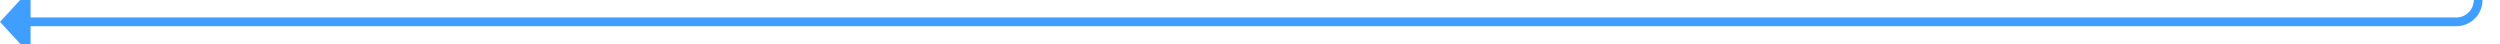
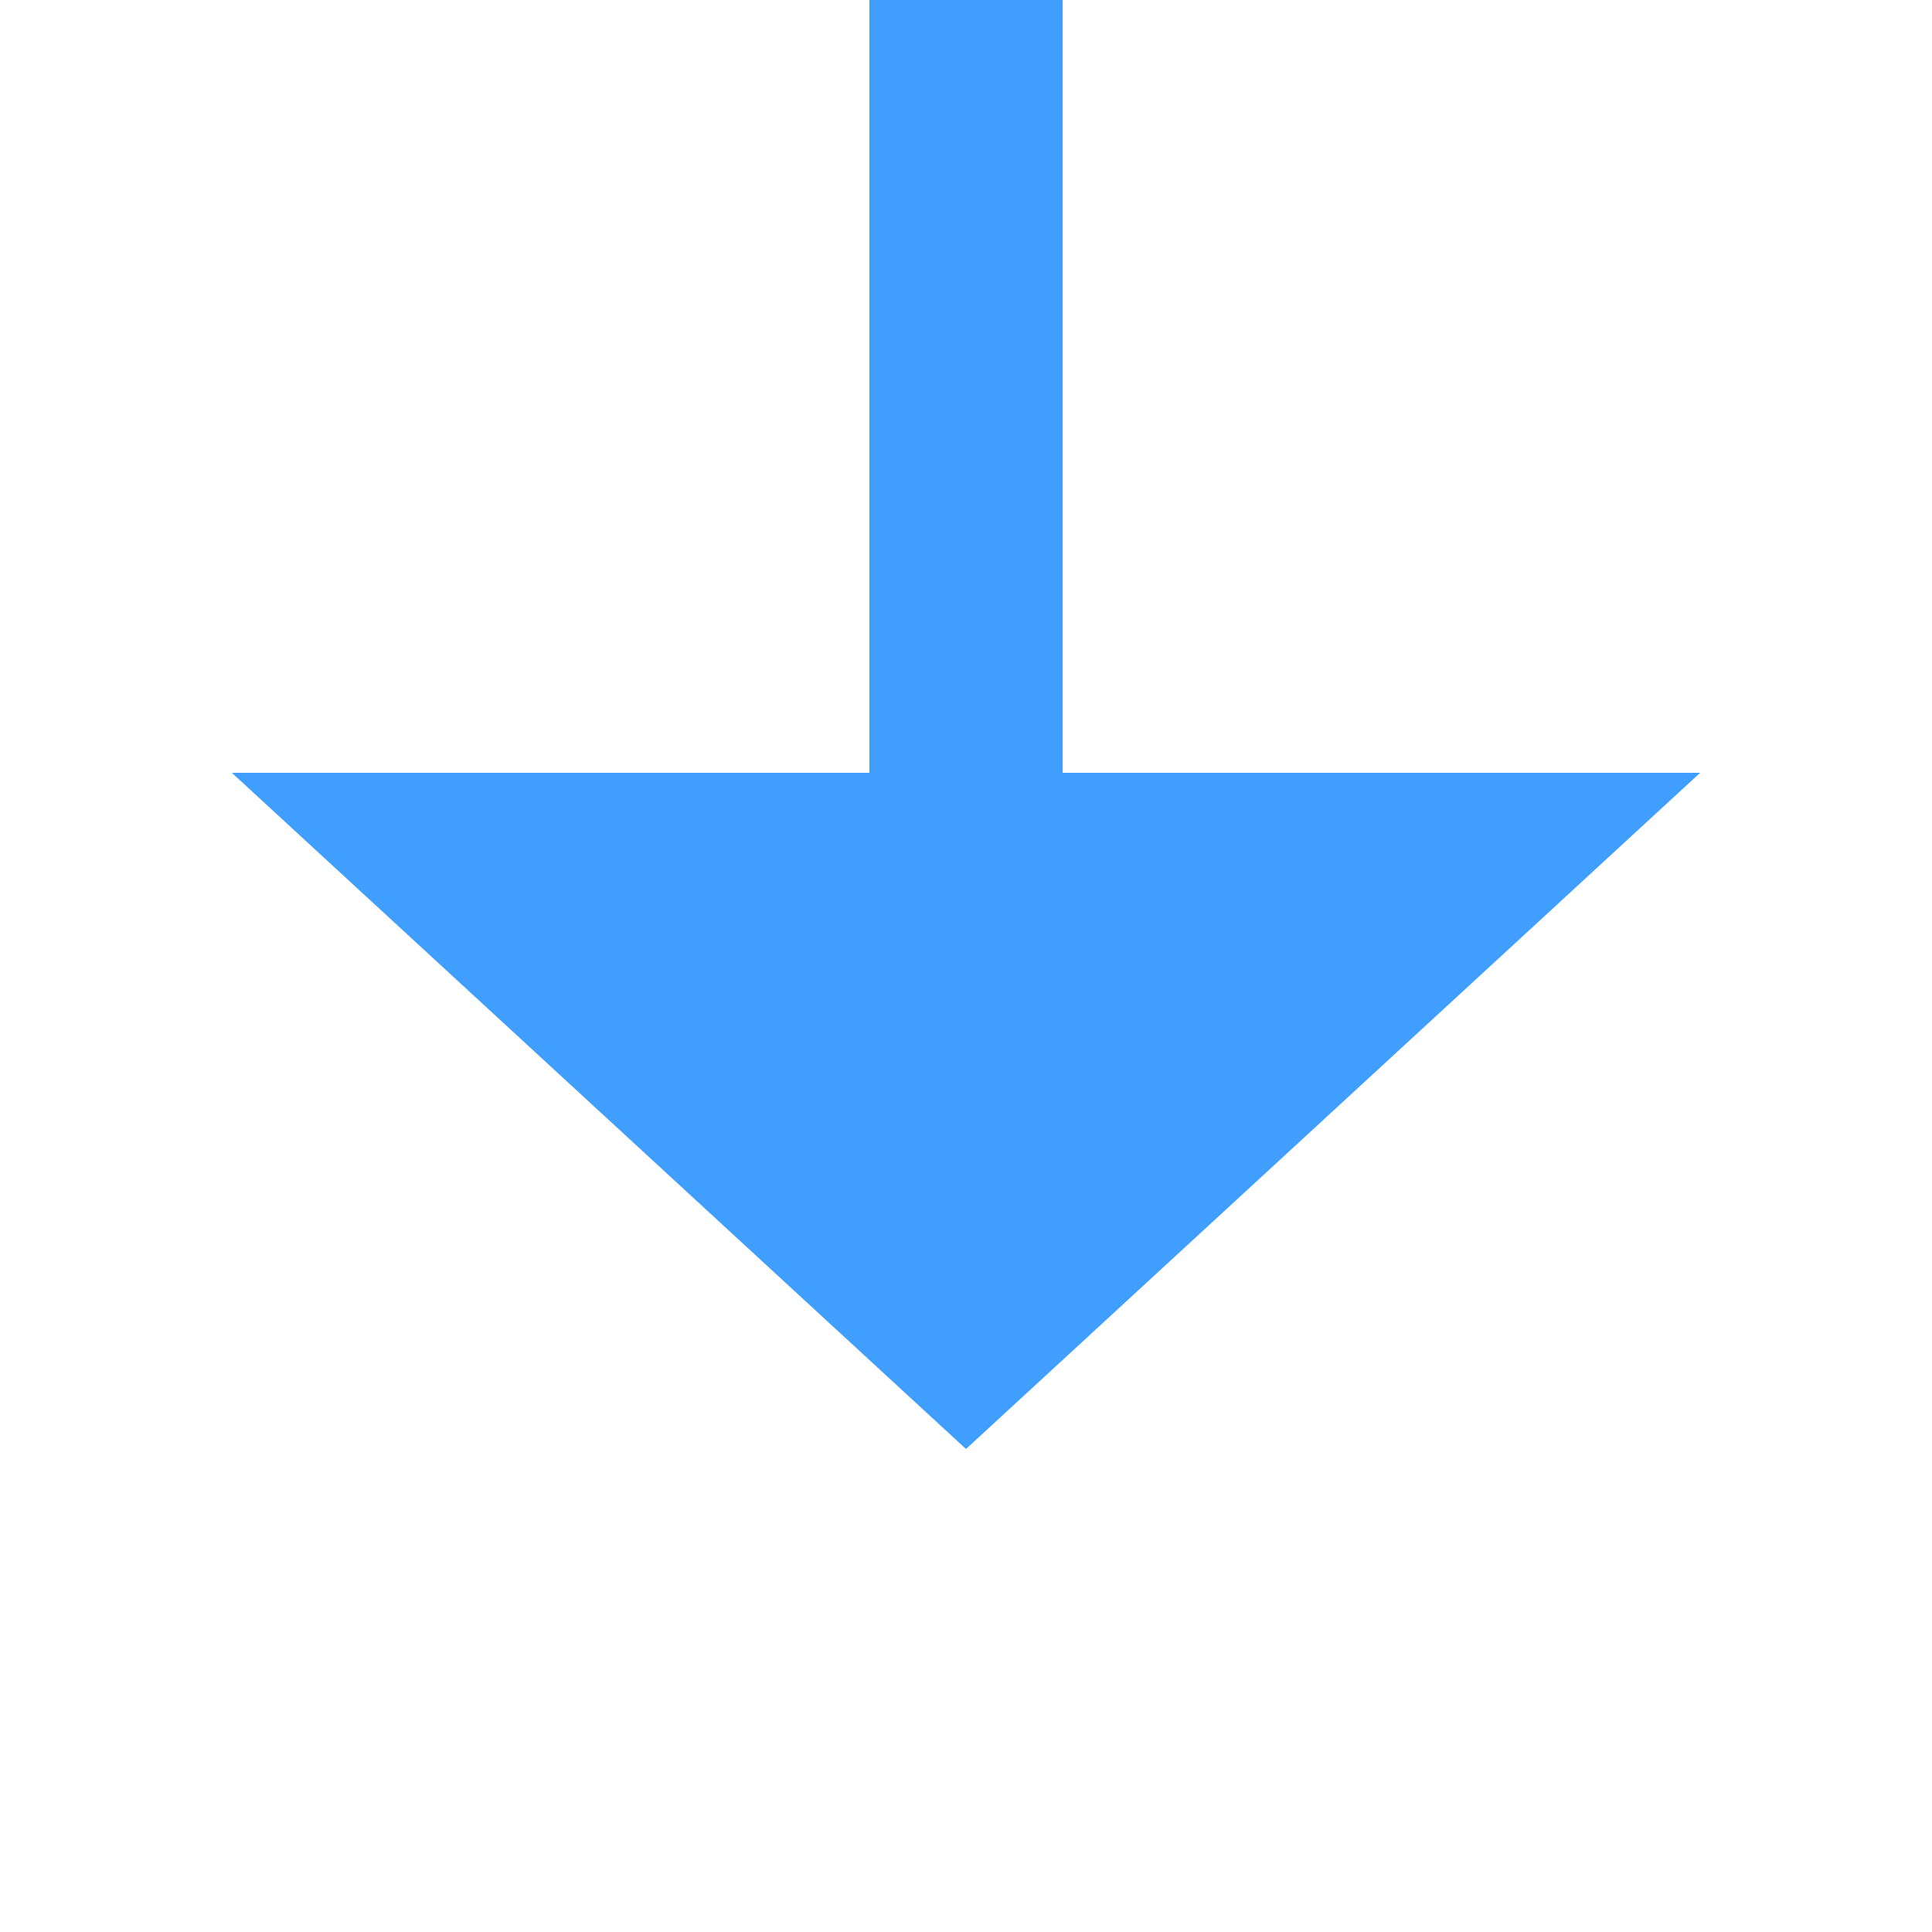
- <svg xmlns="http://www.w3.org/2000/svg" version="1.1" width="572px" height="10px" preserveAspectRatio="xMinYMid meet" viewBox="515 1131  572 8">
-   <path d="M 1082 1018  L 1082 1130  A 5 5 0 0 1 1077 1135 L 521 1135  " stroke-width="2" stroke="#409eff" fill="none" />
-   <path d="M 522 1127.4  L 515 1135  L 522 1142.6  L 522 1127.4  Z " fill-rule="nonzero" fill="#409eff" stroke="none" />
+ <svg xmlns="http://www.w3.org/2000/svg" version="1.1" width="20px" height="20px" preserveAspectRatio="xMinYMid meet" viewBox="455 1271  20 18">
+   <path d="M 465 1165  L 465 1279  " stroke-width="2" stroke="#409eff" fill="none" />
+   <path d="M 457.4 1278  L 465 1285  L 472.6 1278  L 457.4 1278  Z " fill-rule="nonzero" fill="#409eff" stroke="none" />
</svg>
